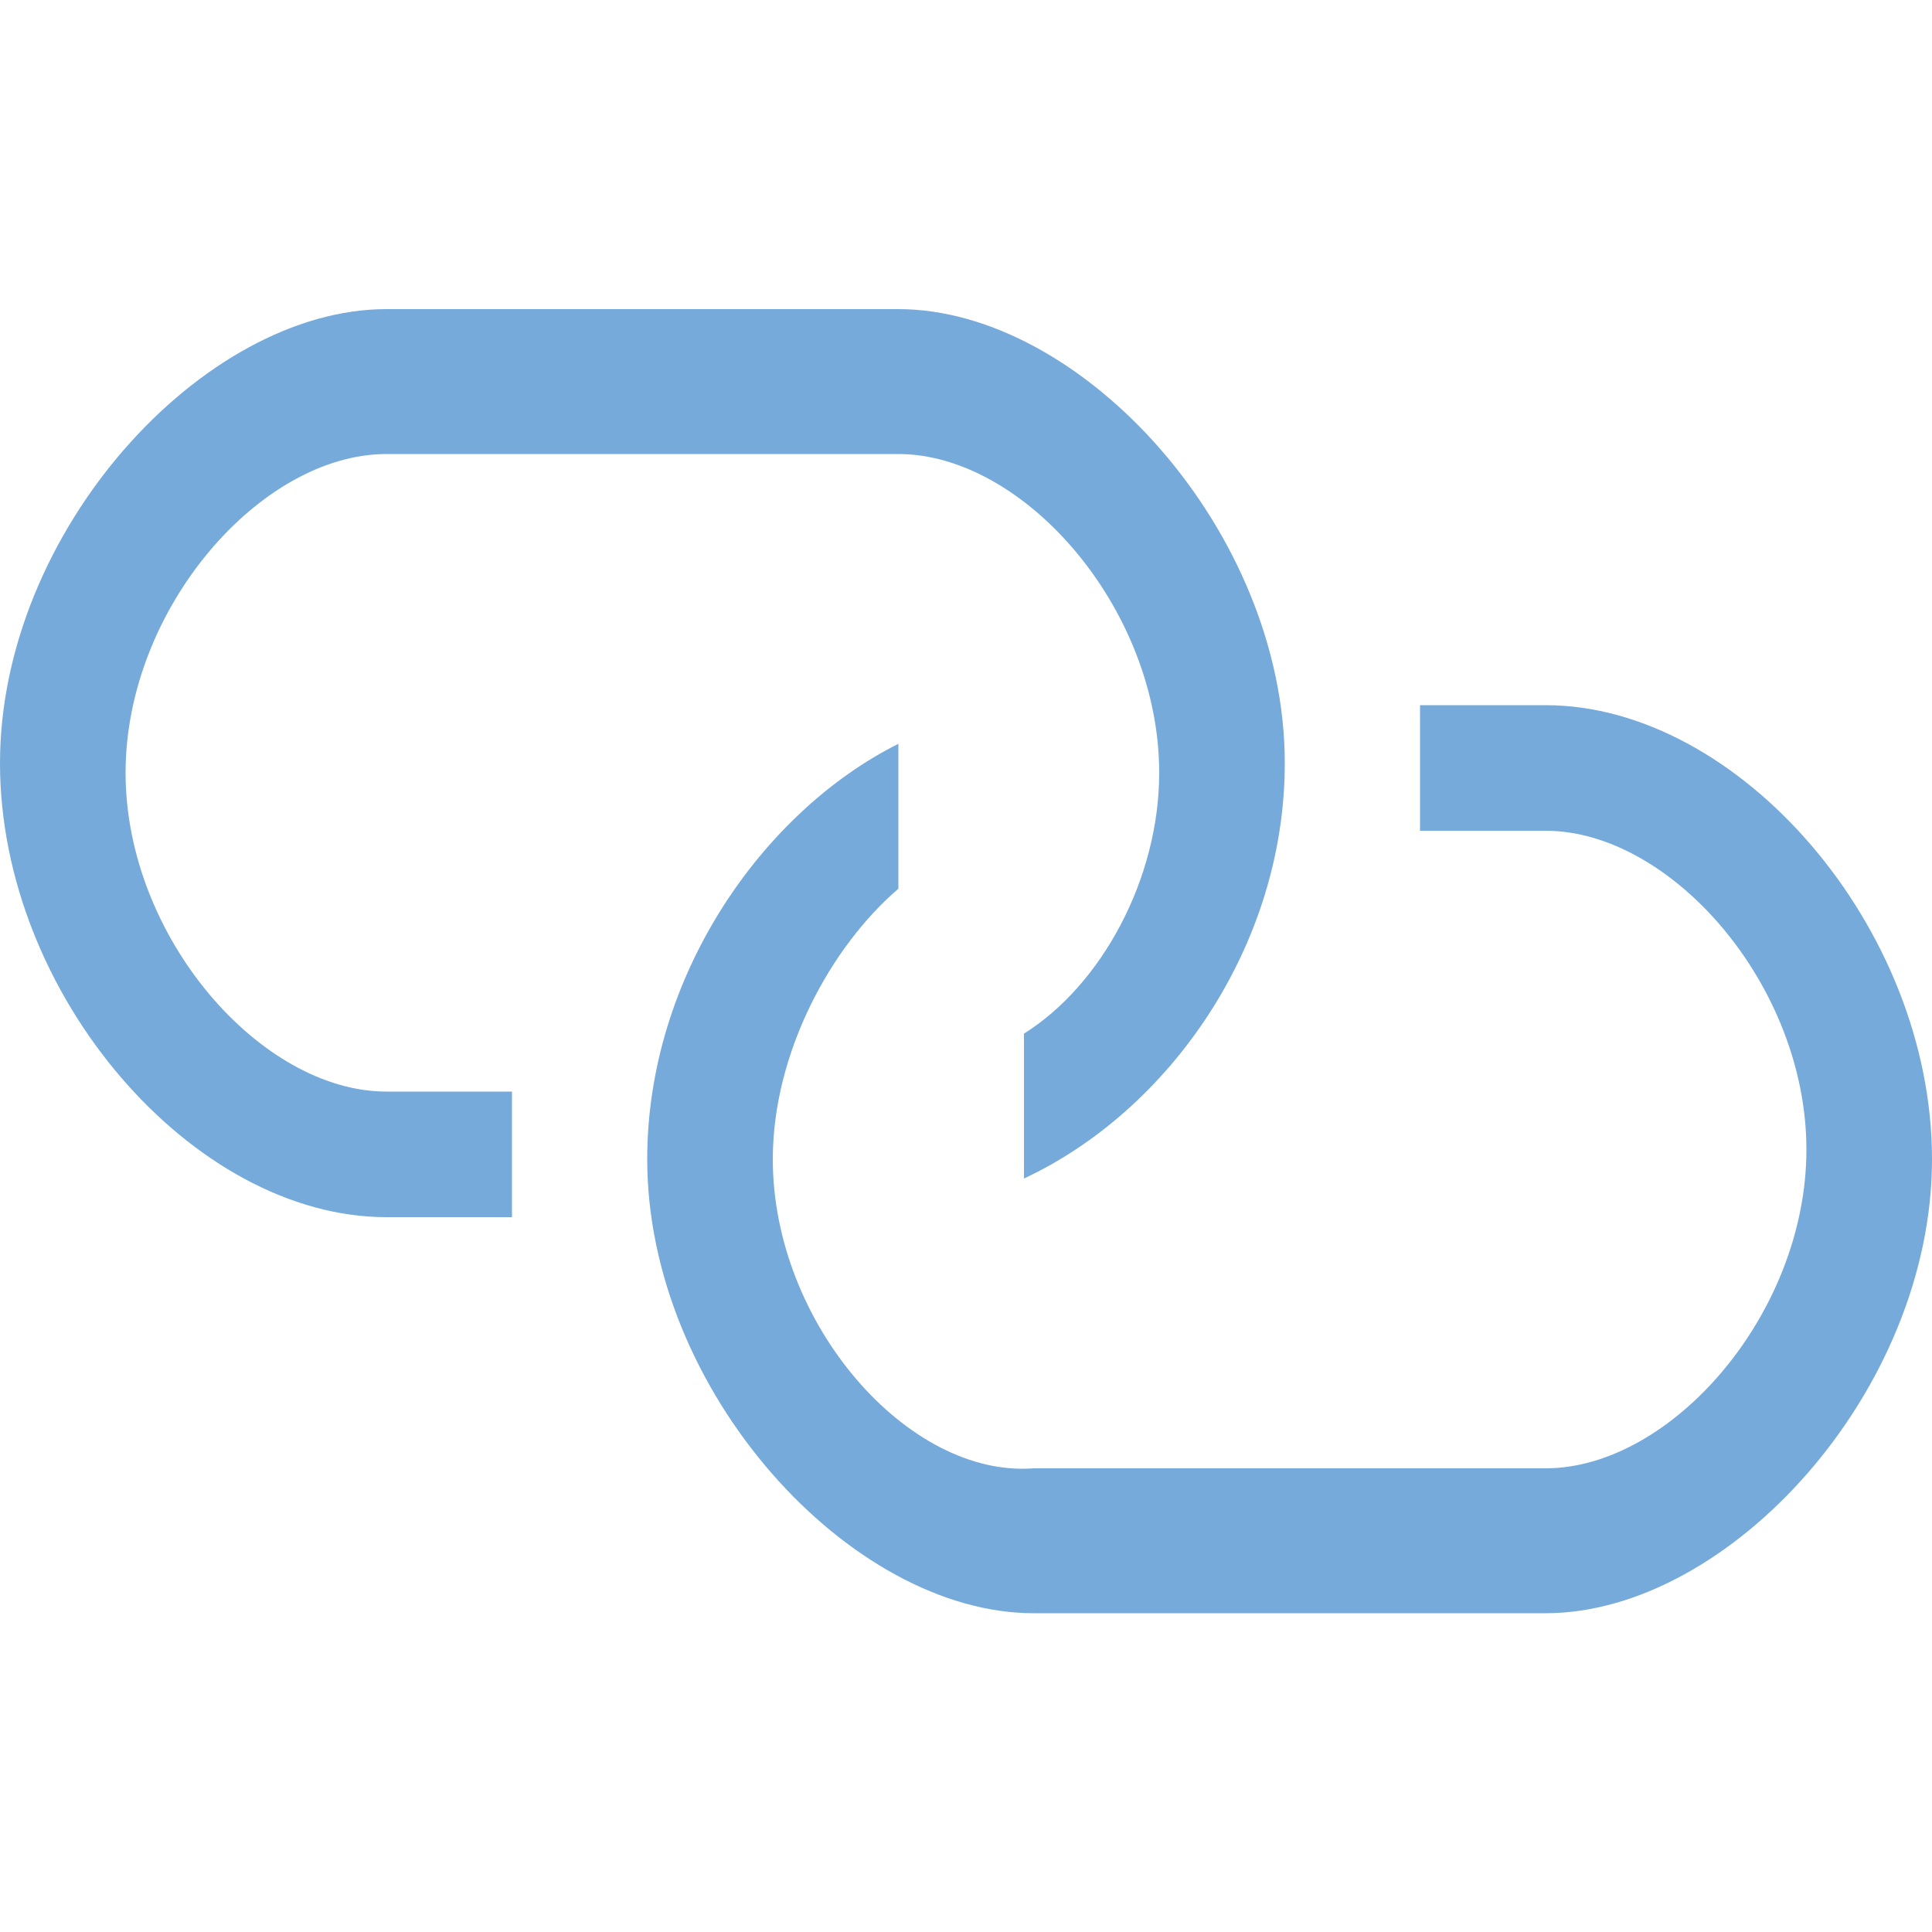
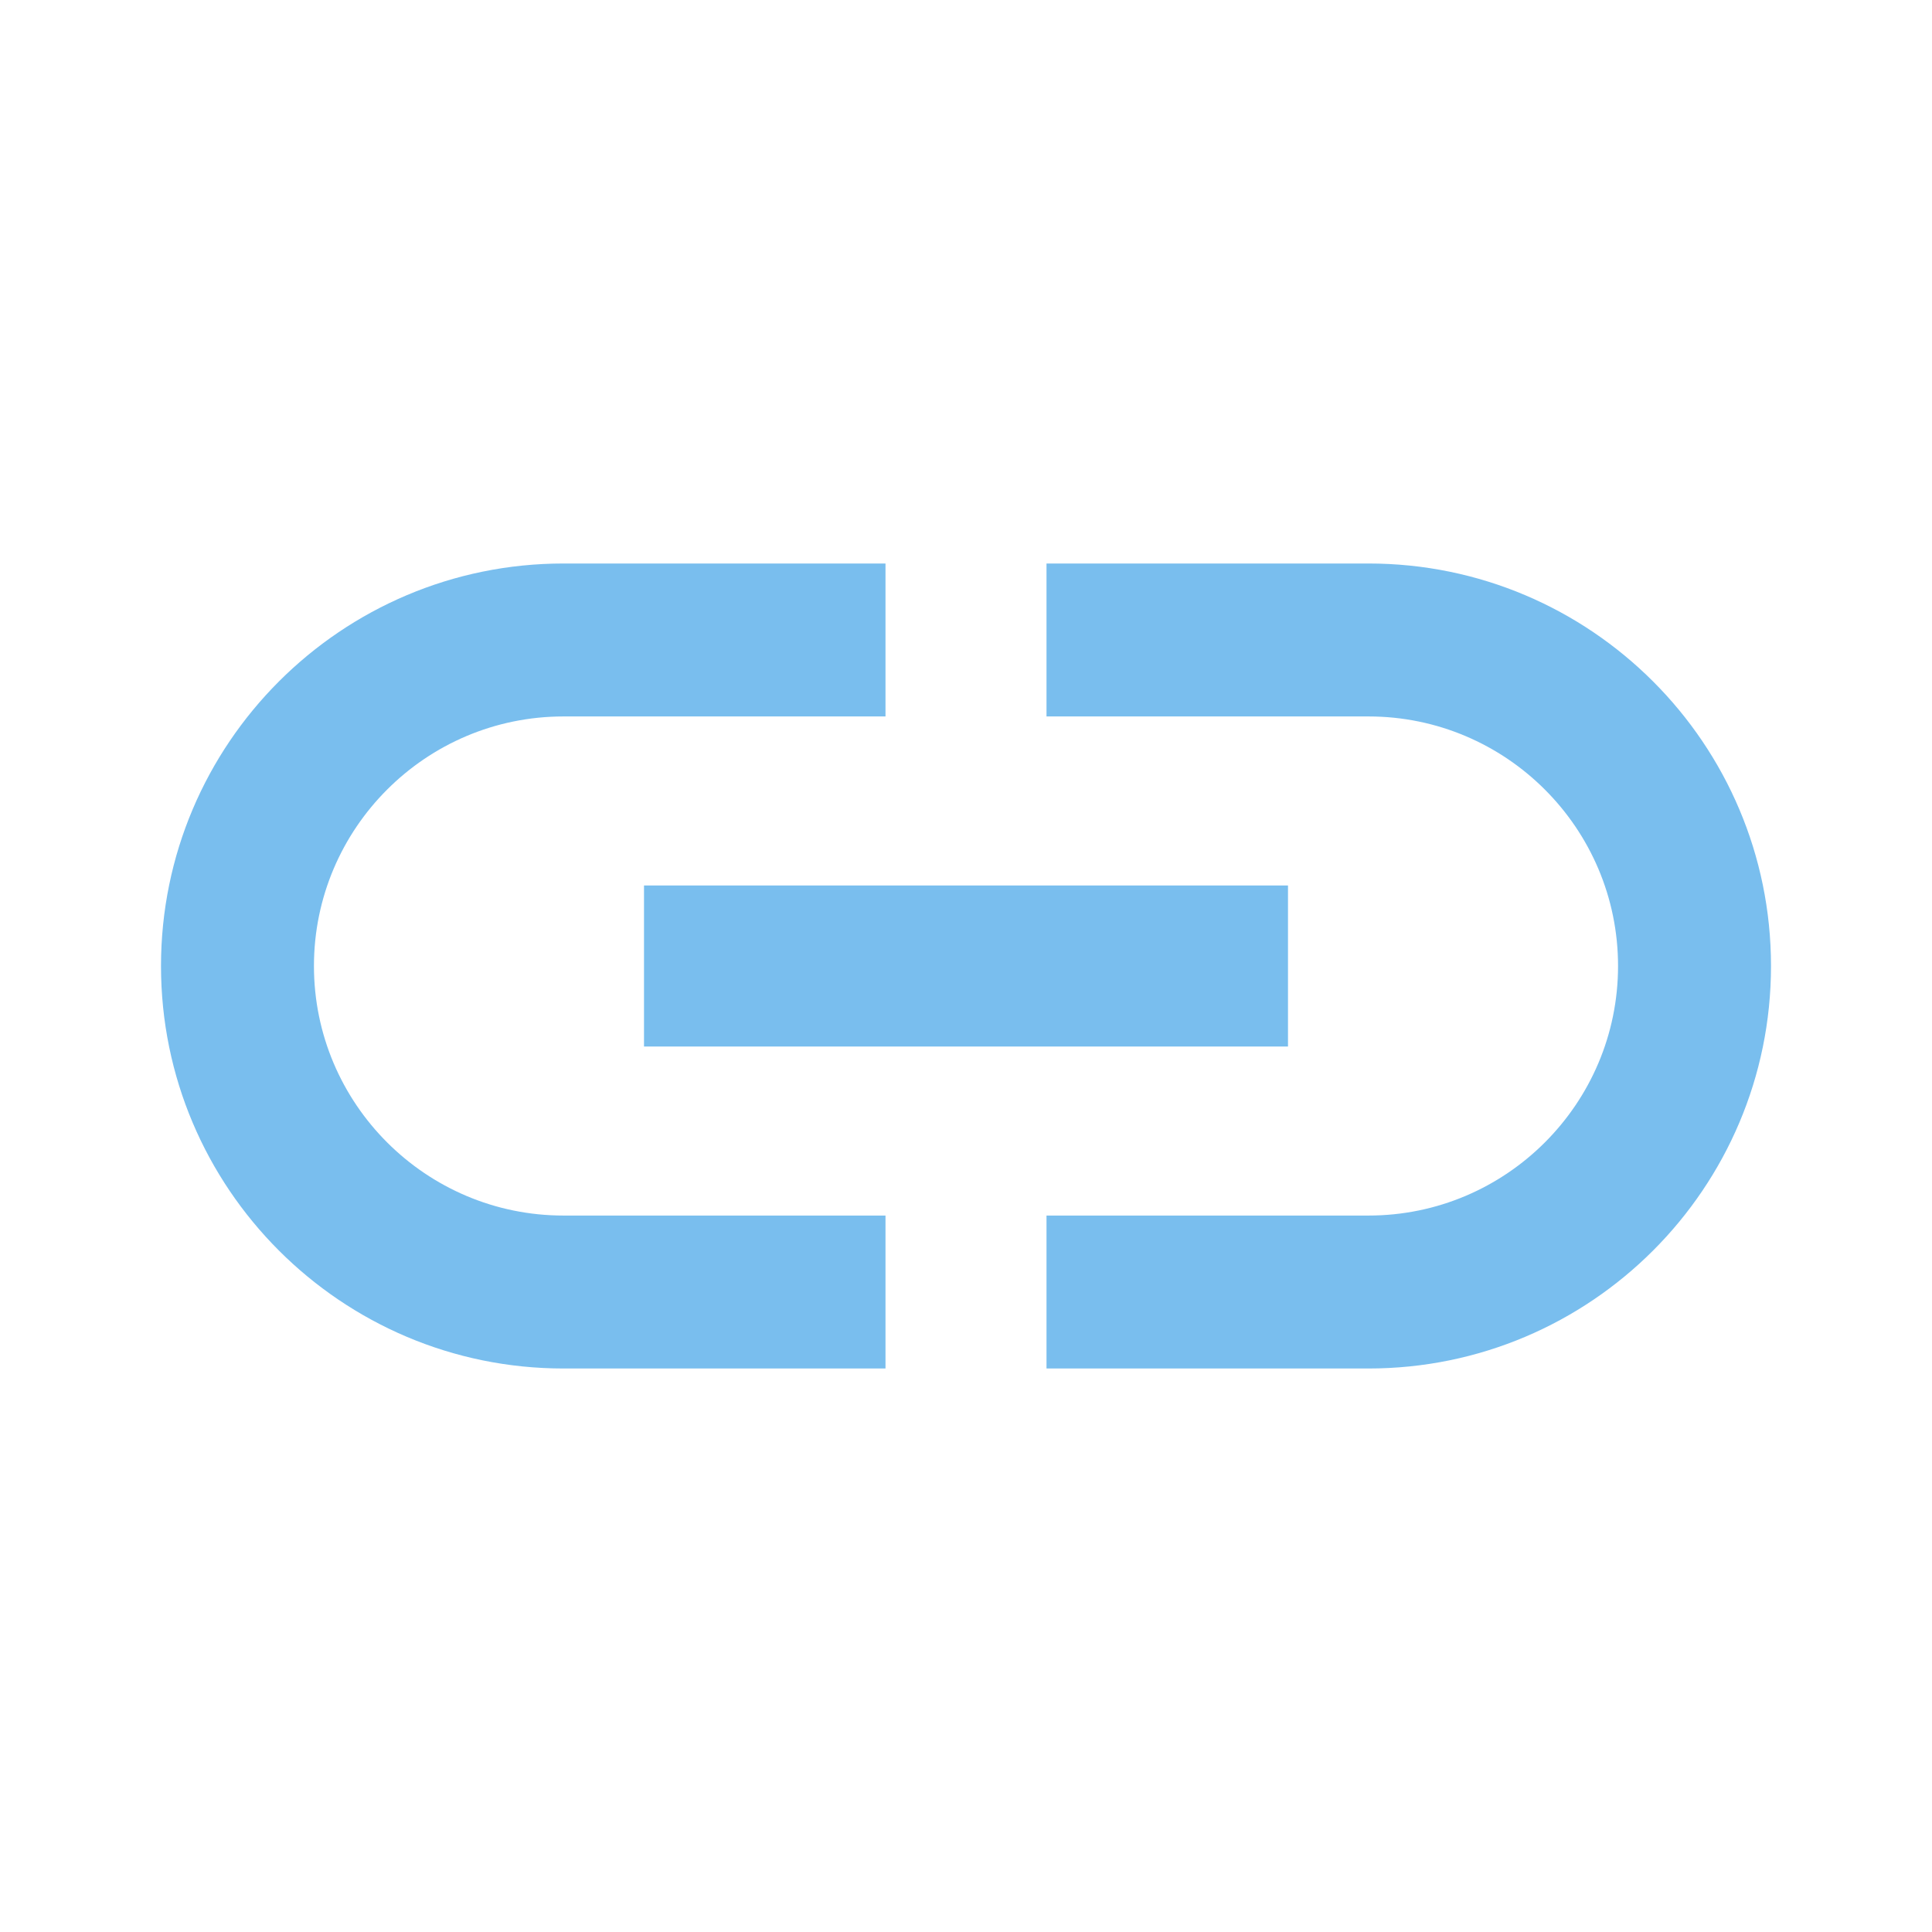
- <svg xmlns="http://www.w3.org/2000/svg" version="1.1" id="Layer_1" x="0px" y="0px" viewBox="0 0 20 20" style="enable-background:new 0 0 20 20;" xml:space="preserve">
-   <style type="text/css">
- 	.st0{fill:#75AADB;}
- </style>
-   <path class="st0" d="M4,11.3h1.3v1.3H4c-2,0-4-2.3-4-4.7s2.1-4.7,4-4.7h5.3c1.9,0,4,2.3,4,4.7c0,1.9-1.2,3.6-2.7,4.3v-1.5  C11.4,10.2,12,9.1,12,8c0-1.7-1.4-3.3-2.7-3.3H4C2.7,4.7,1.3,6.3,1.3,8S2.7,11.3,4,11.3z M16,7.3h-1.3v1.3H16c1.3,0,2.7,1.6,2.7,3.3  s-1.4,3.3-2.7,3.3h-5.3C9.4,15.3,8,13.7,8,12c0-1.1,0.6-2.2,1.3-2.8V7.7C7.9,8.4,6.7,10.1,6.7,12c0,2.4,2.1,4.7,4,4.7H16  c1.9,0,4-2.3,4-4.7S18,7.3,16,7.3z" />
+ <svg xmlns="http://www.w3.org/2000/svg" height="24" viewBox="0 0 24 24" width="24">
+   <path d="M0 0h24v24H0z" fill="none" />
+   <path d="M3.9 12c0-1.71 1.39-3.1 3.1-3.1h4V7H7c-2.76 0-5 2.24-5 5s2.24 5 5 5h4v-1.9H7c-1.71 0-3.1-1.39-3.1-3.1zM8 13h8v-2H8v2zm9-6h-4v1.9h4c1.71 0 3.1 1.39 3.1 3.1s-1.39 3.1-3.1 3.1h-4V17h4c2.76 0 5-2.24 5-5s-2.24-5-5-5z" fill="#79BEEE" />
</svg>
